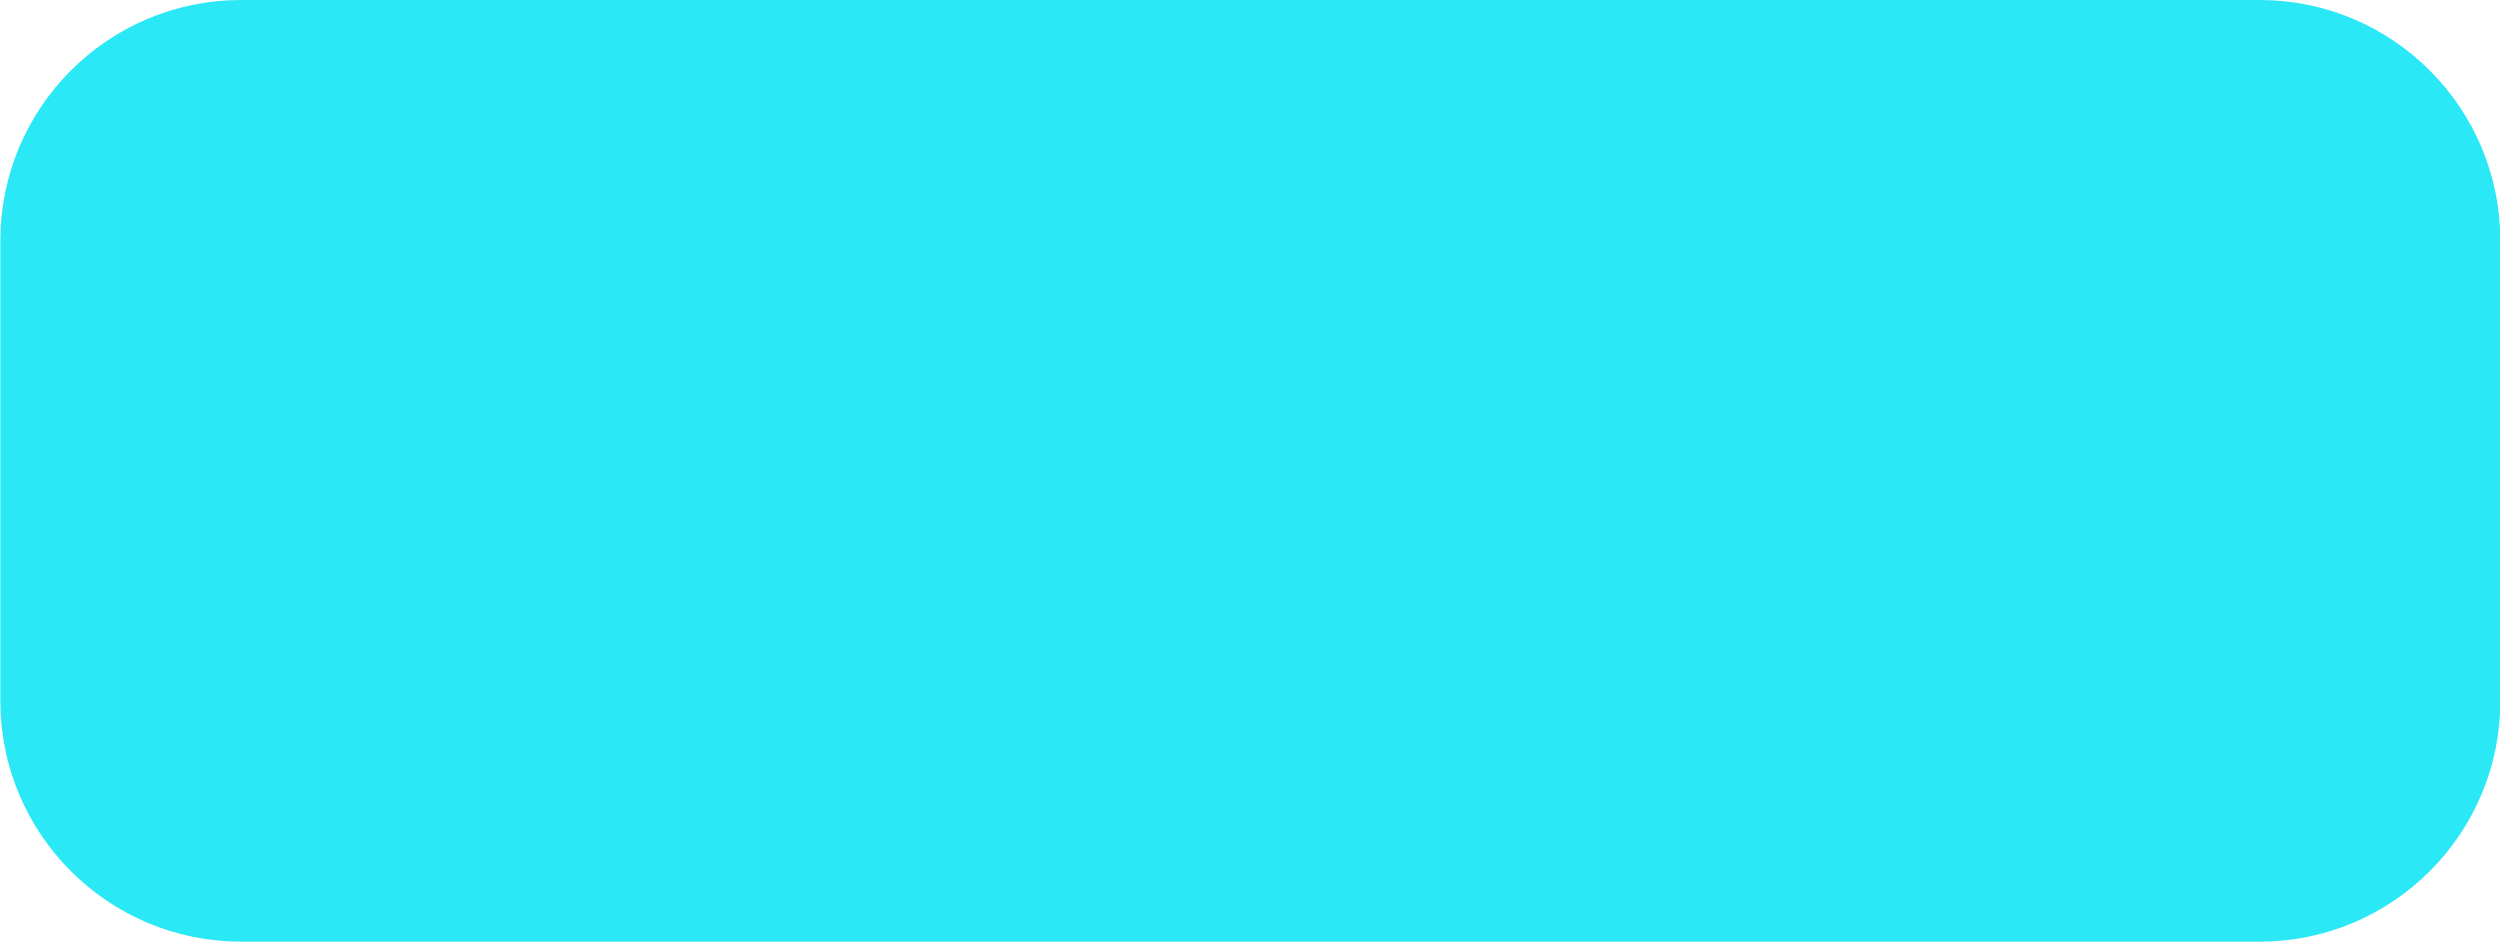
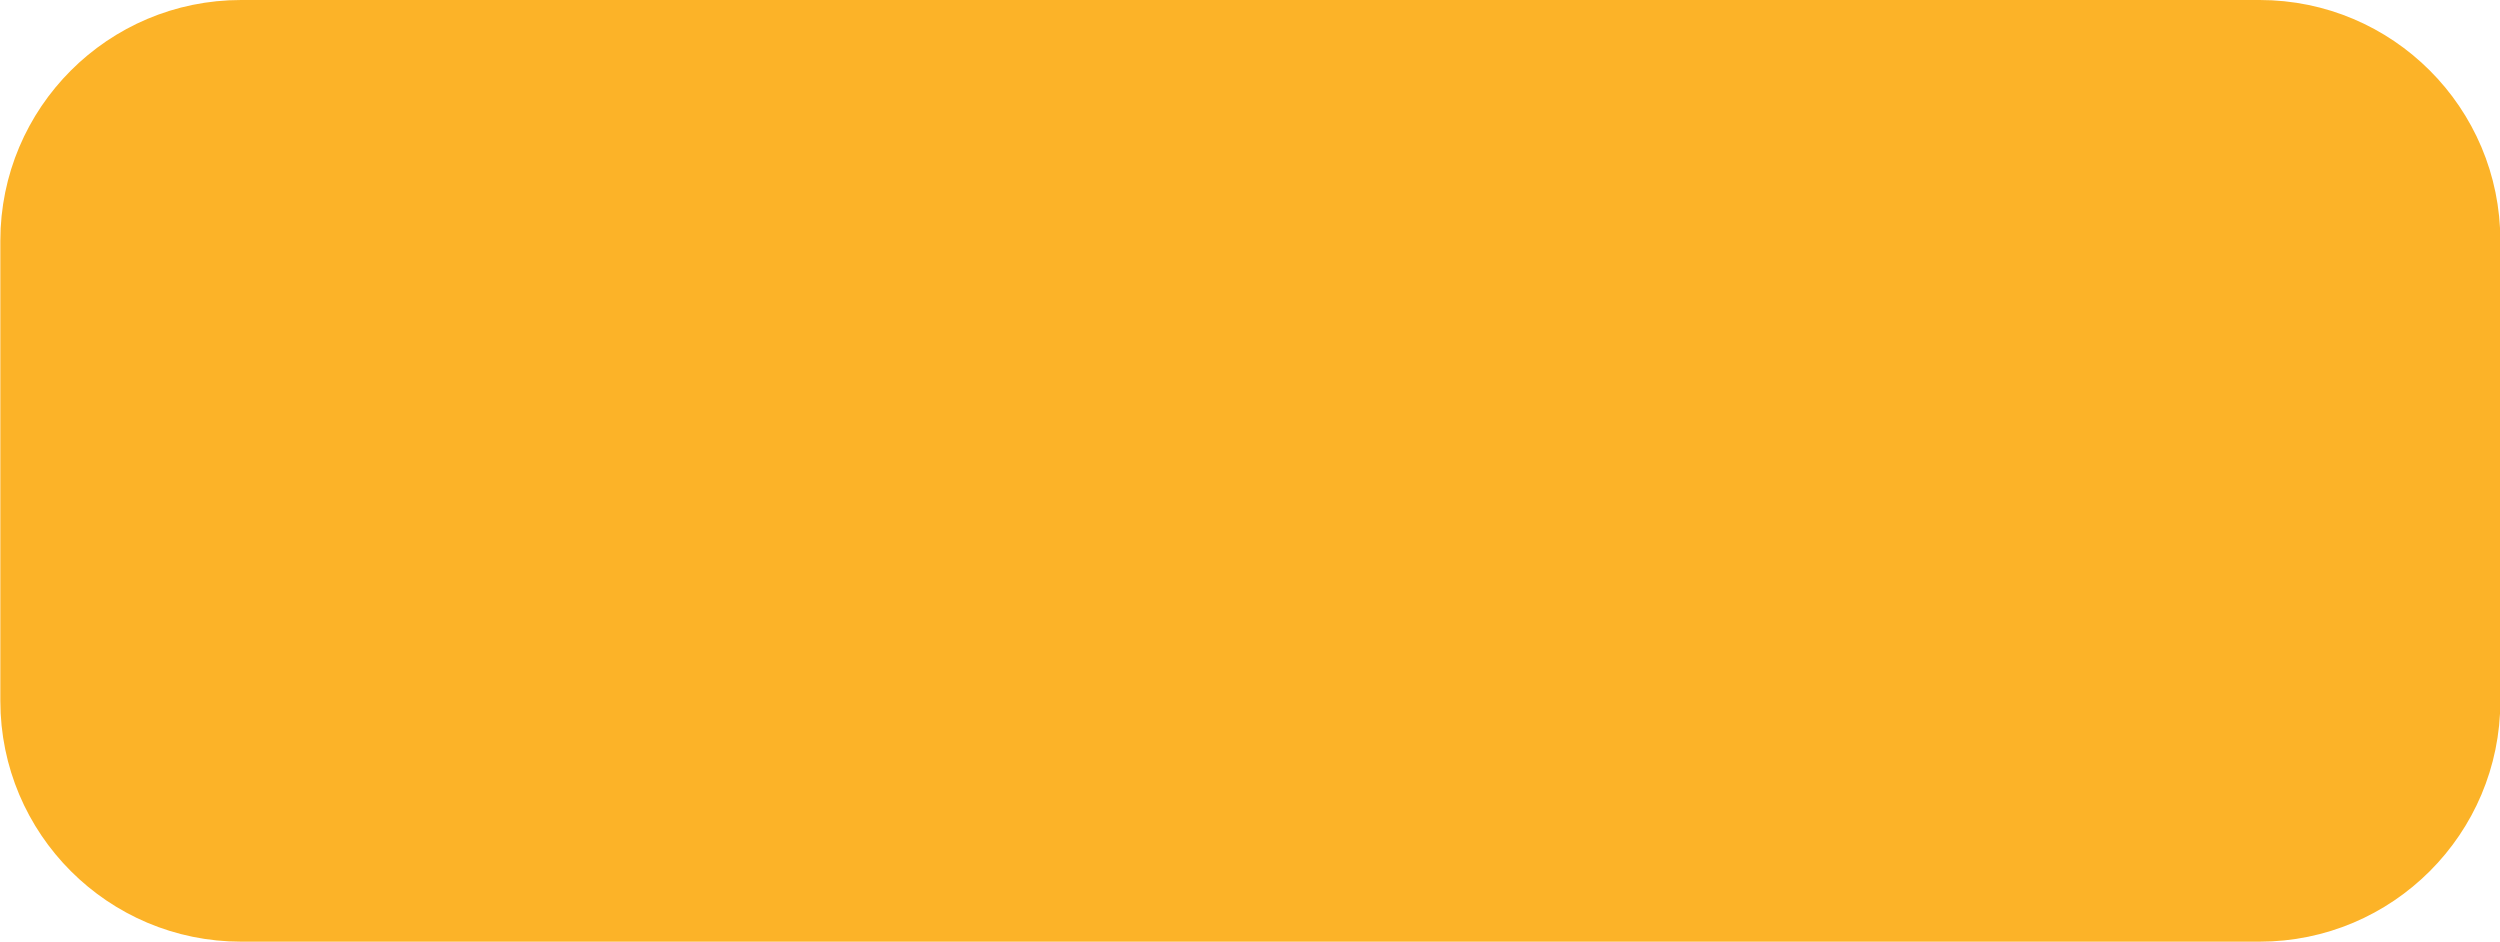
<svg xmlns="http://www.w3.org/2000/svg" version="1.1" id="Layer_1" x="0px" y="0px" viewBox="0 0 270 101.7" style="enable-background:new 0 0 270 101.7;" xml:space="preserve">
  <style type="text/css">
- 	.st0{fill:#2BE8F7;stroke:#2BE8F7;stroke-width:6;stroke-linecap:round;stroke-linejoin:round;}
+ 	.st0{fill:#fcb328;stroke:#fcb328;stroke-width:6;stroke-linecap:round;stroke-linejoin:round;}
</style>
  <g id="Group_532" transform="translate(3.137 3)">
    <path id="Rectangle_76" class="st0" d="M22.9,0h218c12.7,0,23,10.3,23,23v49.7c0,12.7-10.3,23-23,23h-218c-12.7,0-23-10.3-23-23V23   C-0.1,10.3,10.2,0,22.9,0z" />
  </g>
</svg>
